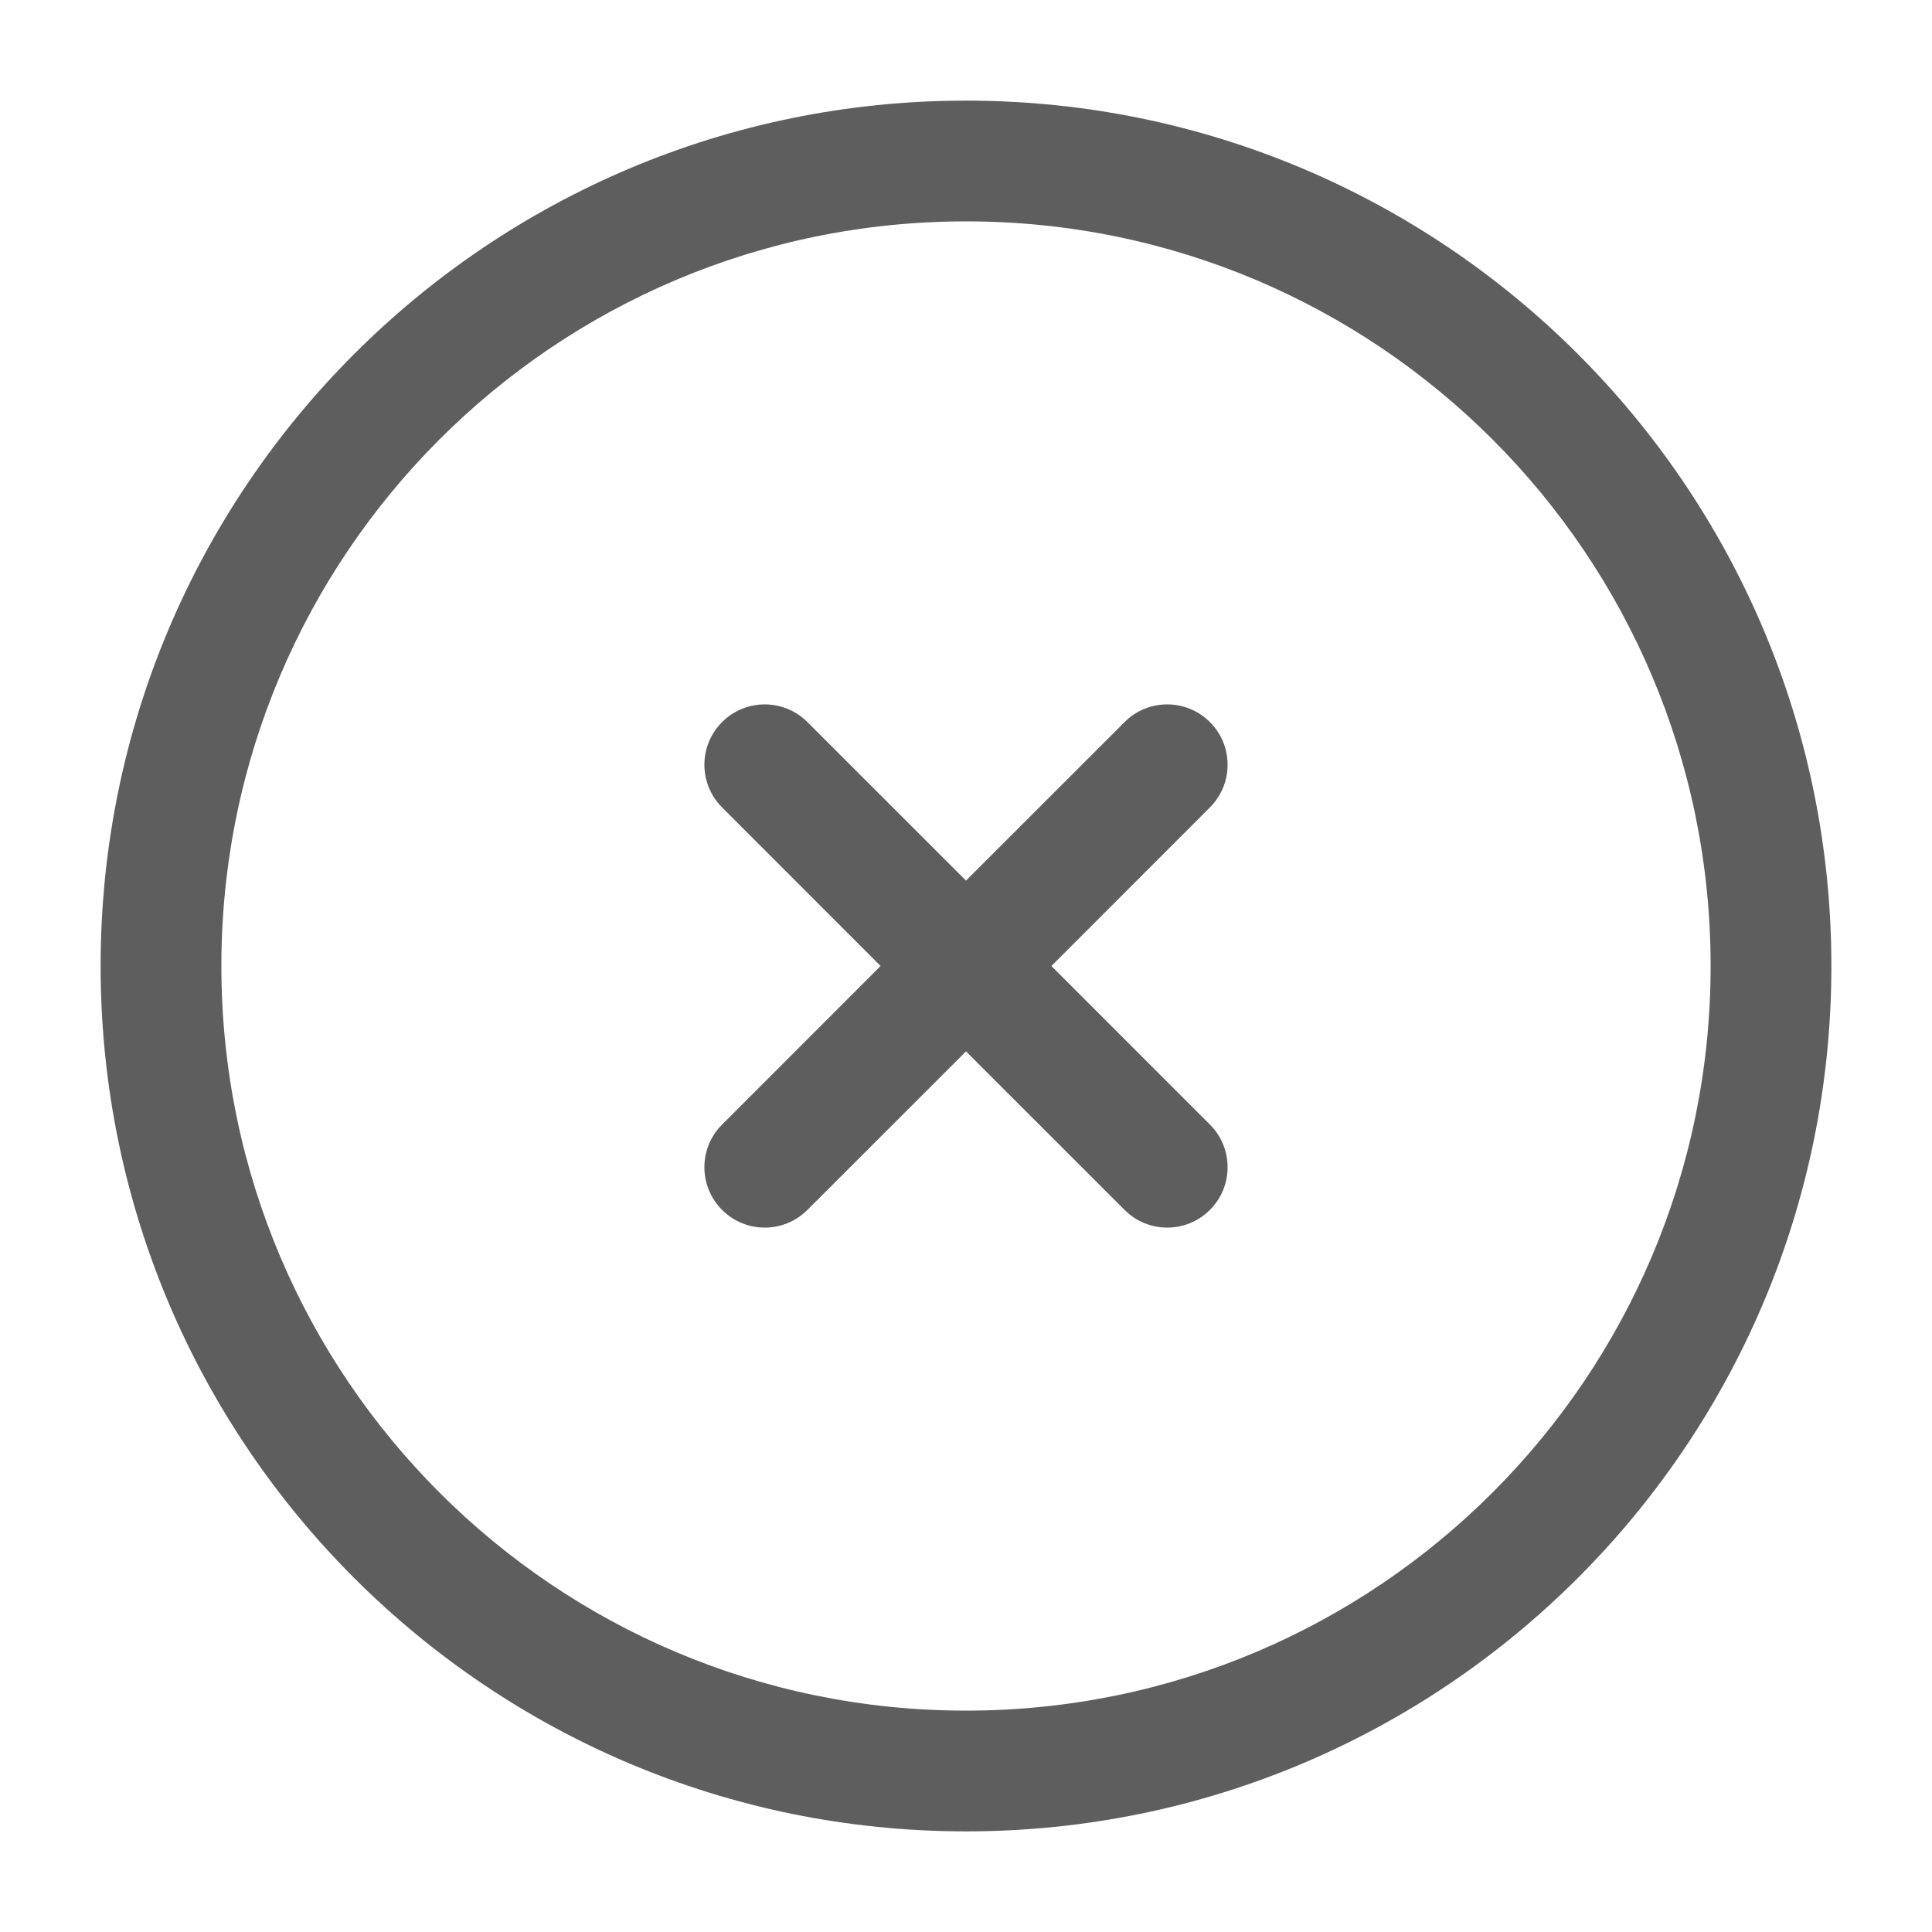
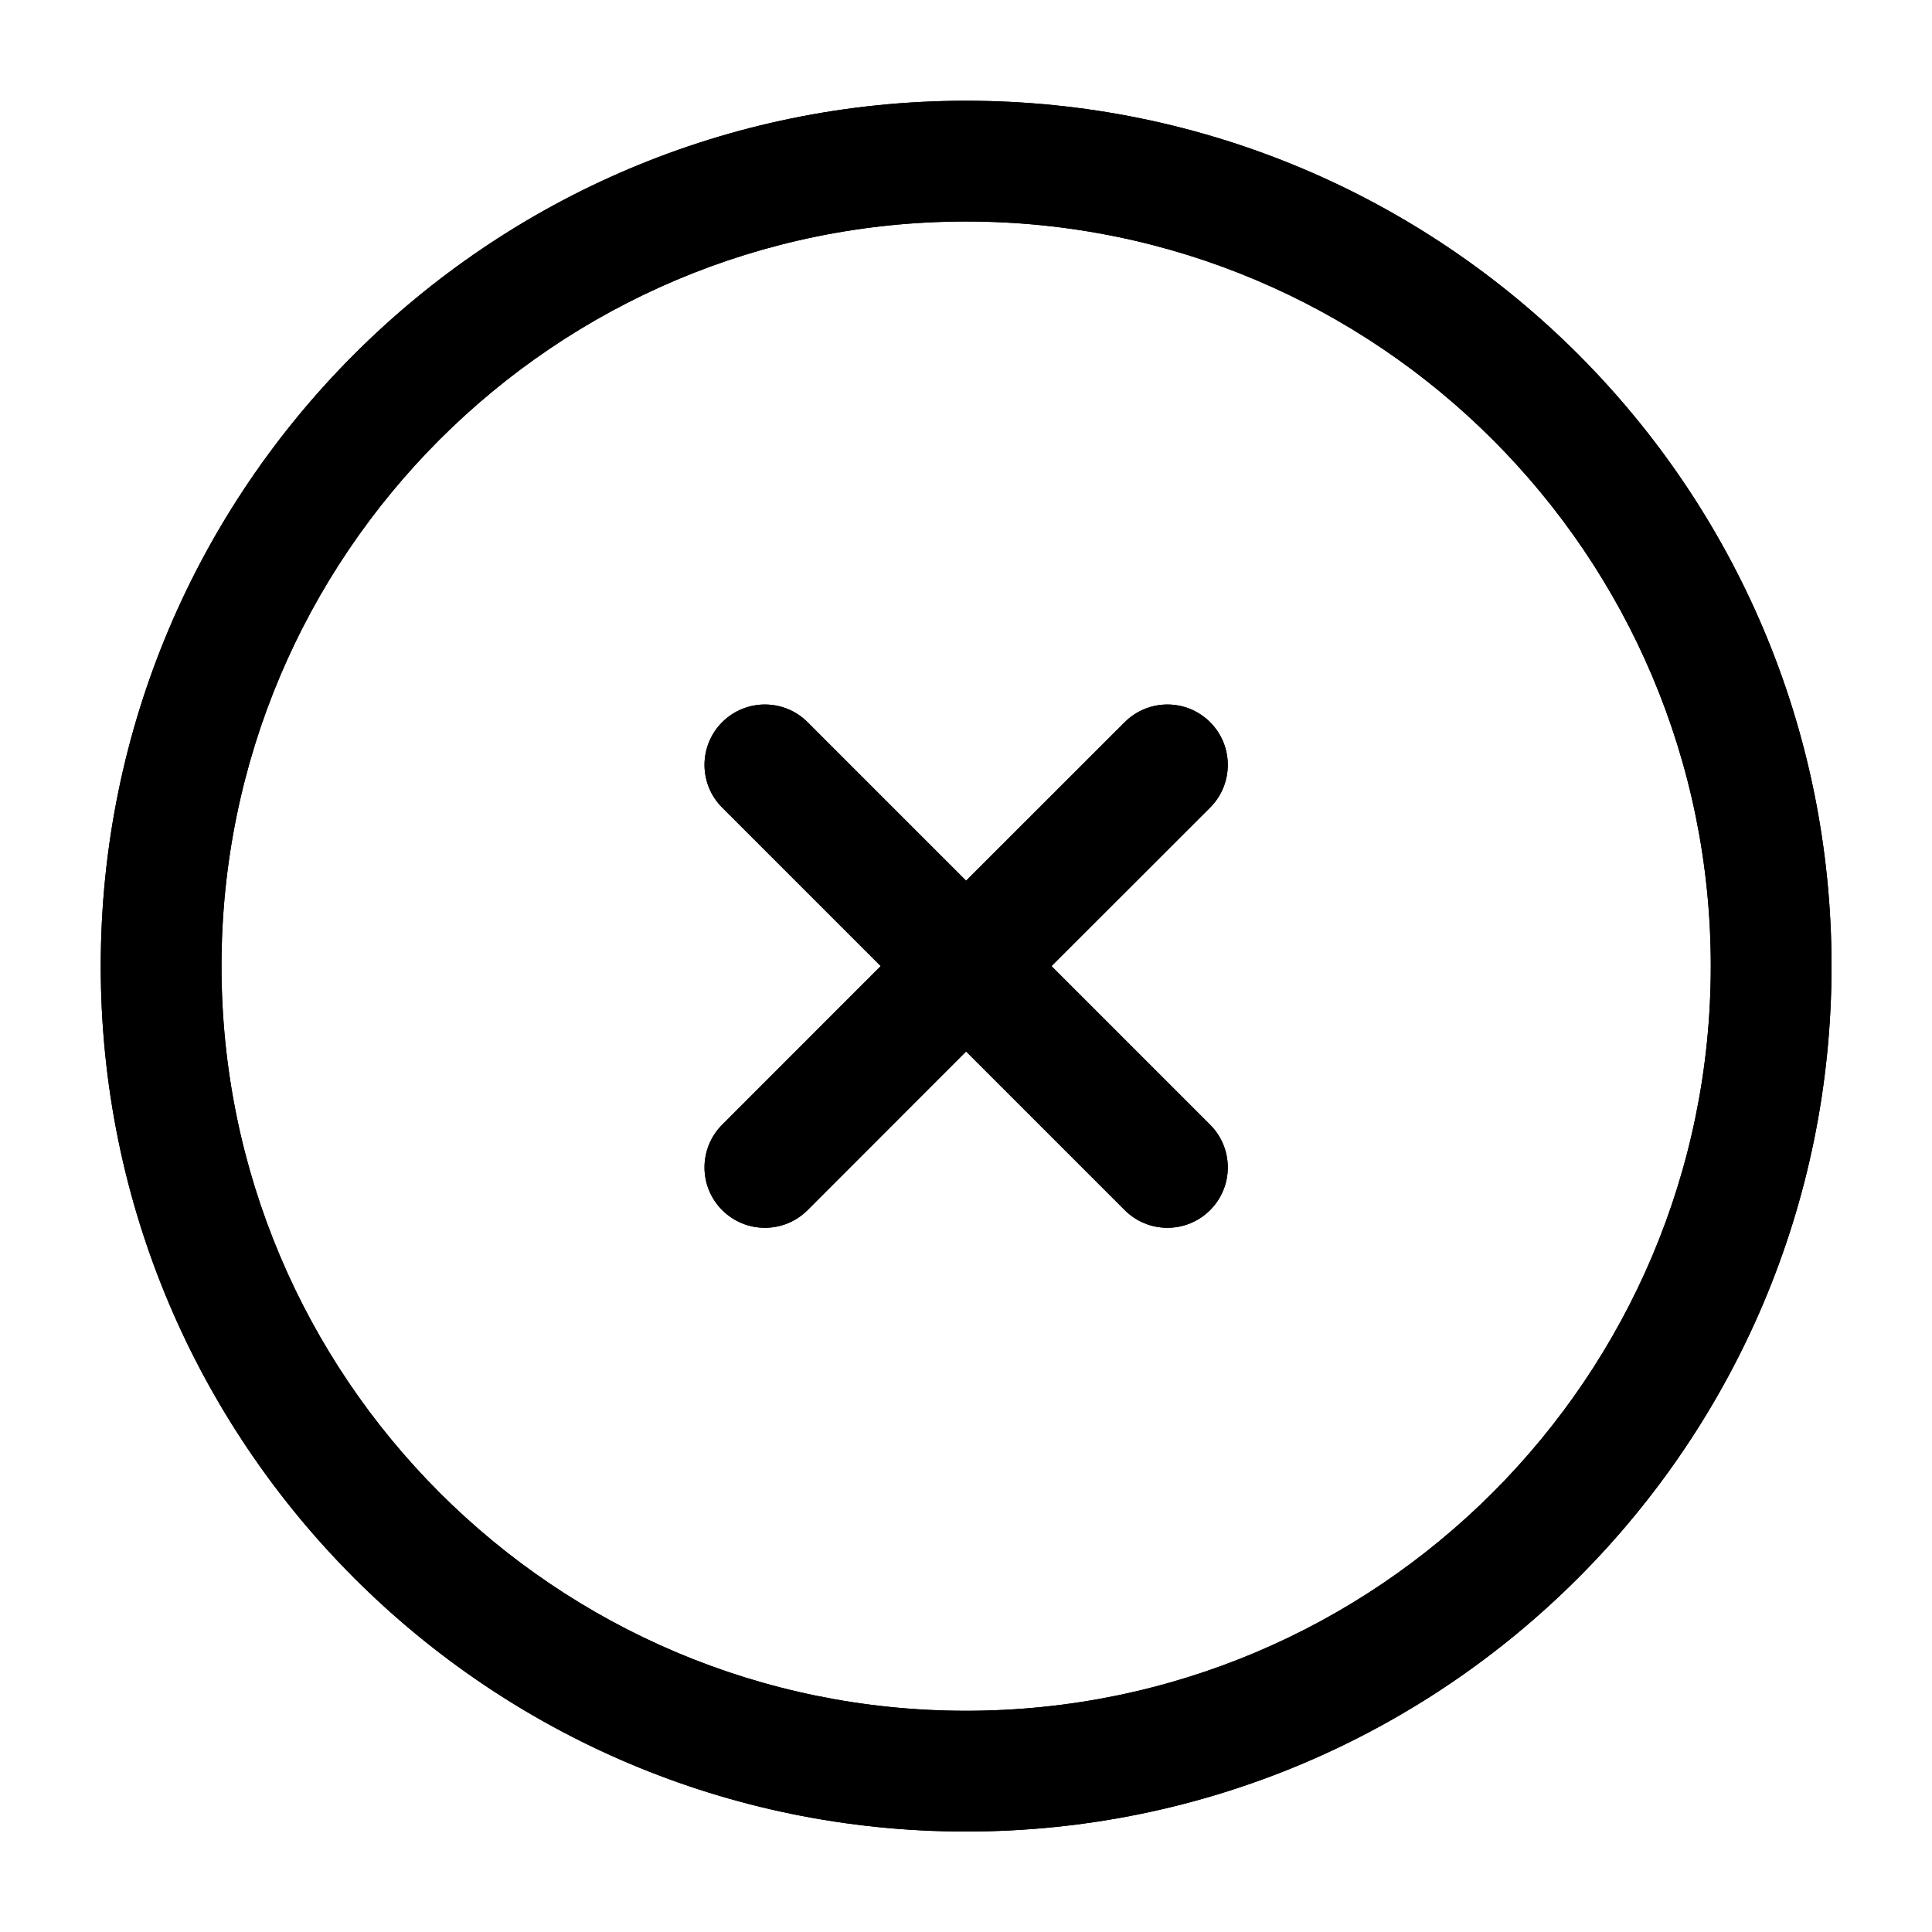
- <svg xmlns="http://www.w3.org/2000/svg" width="24" height="24" viewBox="0 0 24 24" fill="none">
-   <path d="M10.03 8.97C9.737 8.677 9.263 8.677 8.97 8.97C8.677 9.263 8.677 9.737 8.97 10.03L10.939 12L8.97 13.97C8.677 14.262 8.677 14.737 8.97 15.03C9.263 15.323 9.737 15.323 10.03 15.03L12 13.061L13.97 15.03C14.262 15.323 14.737 15.323 15.03 15.03C15.323 14.737 15.323 14.262 15.03 13.97L13.061 12L15.03 10.03C15.323 9.737 15.323 9.263 15.03 8.97C14.737 8.677 14.262 8.677 13.97 8.97L12 10.939L10.03 8.97Z" fill="#5E5E5E" />
-   <path fill-rule="evenodd" clip-rule="evenodd" d="M12 1.25C6.063 1.25 1.25 6.063 1.25 12C1.25 17.937 6.063 22.75 12 22.75C17.937 22.75 22.75 17.937 22.75 12C22.75 6.063 17.937 1.25 12 1.25ZM2.75 12C2.75 6.891 6.891 2.75 12 2.75C17.109 2.75 21.25 6.891 21.25 12C21.25 17.109 17.109 21.25 12 21.25C6.891 21.25 2.75 17.109 2.75 12Z" fill="#5E5E5E" />
+ <svg xmlns="http://www.w3.org/2000/svg" width="20" height="20" viewBox="0 0 20 20">
+   <path d="M8.36 7.476C8.116 7.232 7.72 7.232 7.476 7.476C7.232 7.72 7.232 8.116 7.476 8.36L9.117 10.001L7.476 11.643C7.232 11.887 7.232 12.283 7.476 12.527C7.72 12.771 8.116 12.771 8.36 12.527L10.001 10.885L11.643 12.527C11.887 12.771 12.283 12.771 12.527 12.527C12.771 12.283 12.771 11.887 12.527 11.643L10.885 10.001L12.527 8.36C12.771 8.116 12.771 7.72 12.527 7.476C12.283 7.232 11.887 7.232 11.643 7.476L10.001 9.117L8.36 7.476Z" />
+   <path fill-rule="evenodd" clip-rule="evenodd" d="M10.001 1.043C5.054 1.043 1.043 5.054 1.043 10.001C1.043 14.949 5.054 18.96 10.001 18.96C14.949 18.96 18.96 14.949 18.96 10.001C18.96 5.054 14.949 1.043 10.001 1.043ZM2.293 10.001C2.293 5.744 5.744 2.293 10.001 2.293C14.258 2.293 17.71 5.744 17.71 10.001C17.71 14.258 14.258 17.71 10.001 17.71C5.744 17.71 2.293 14.258 2.293 10.001Z" />
+   <path d="M8.36 7.476C8.116 7.232 7.72 7.232 7.476 7.476C7.232 7.72 7.232 8.116 7.476 8.36L9.117 10.001L7.476 11.643C7.232 11.887 7.232 12.283 7.476 12.527C7.72 12.771 8.116 12.771 8.36 12.527L10.001 10.885L11.643 12.527C11.887 12.771 12.283 12.771 12.527 12.527C12.771 12.283 12.771 11.887 12.527 11.643L10.885 10.001L12.527 8.36C12.771 8.116 12.771 7.72 12.527 7.476C12.283 7.232 11.887 7.232 11.643 7.476L10.001 9.117L8.36 7.476Z" />
+   <path fill-rule="evenodd" clip-rule="evenodd" d="M10.001 1.043C5.054 1.043 1.043 5.054 1.043 10.001C1.043 14.949 5.054 18.96 10.001 18.96C14.949 18.96 18.96 14.949 18.96 10.001C18.96 5.054 14.949 1.043 10.001 1.043ZM2.293 10.001C2.293 5.744 5.744 2.293 10.001 2.293C14.258 2.293 17.71 5.744 17.71 10.001C17.71 14.258 14.258 17.71 10.001 17.71C5.744 17.71 2.293 14.258 2.293 10.001Z" />
</svg>
